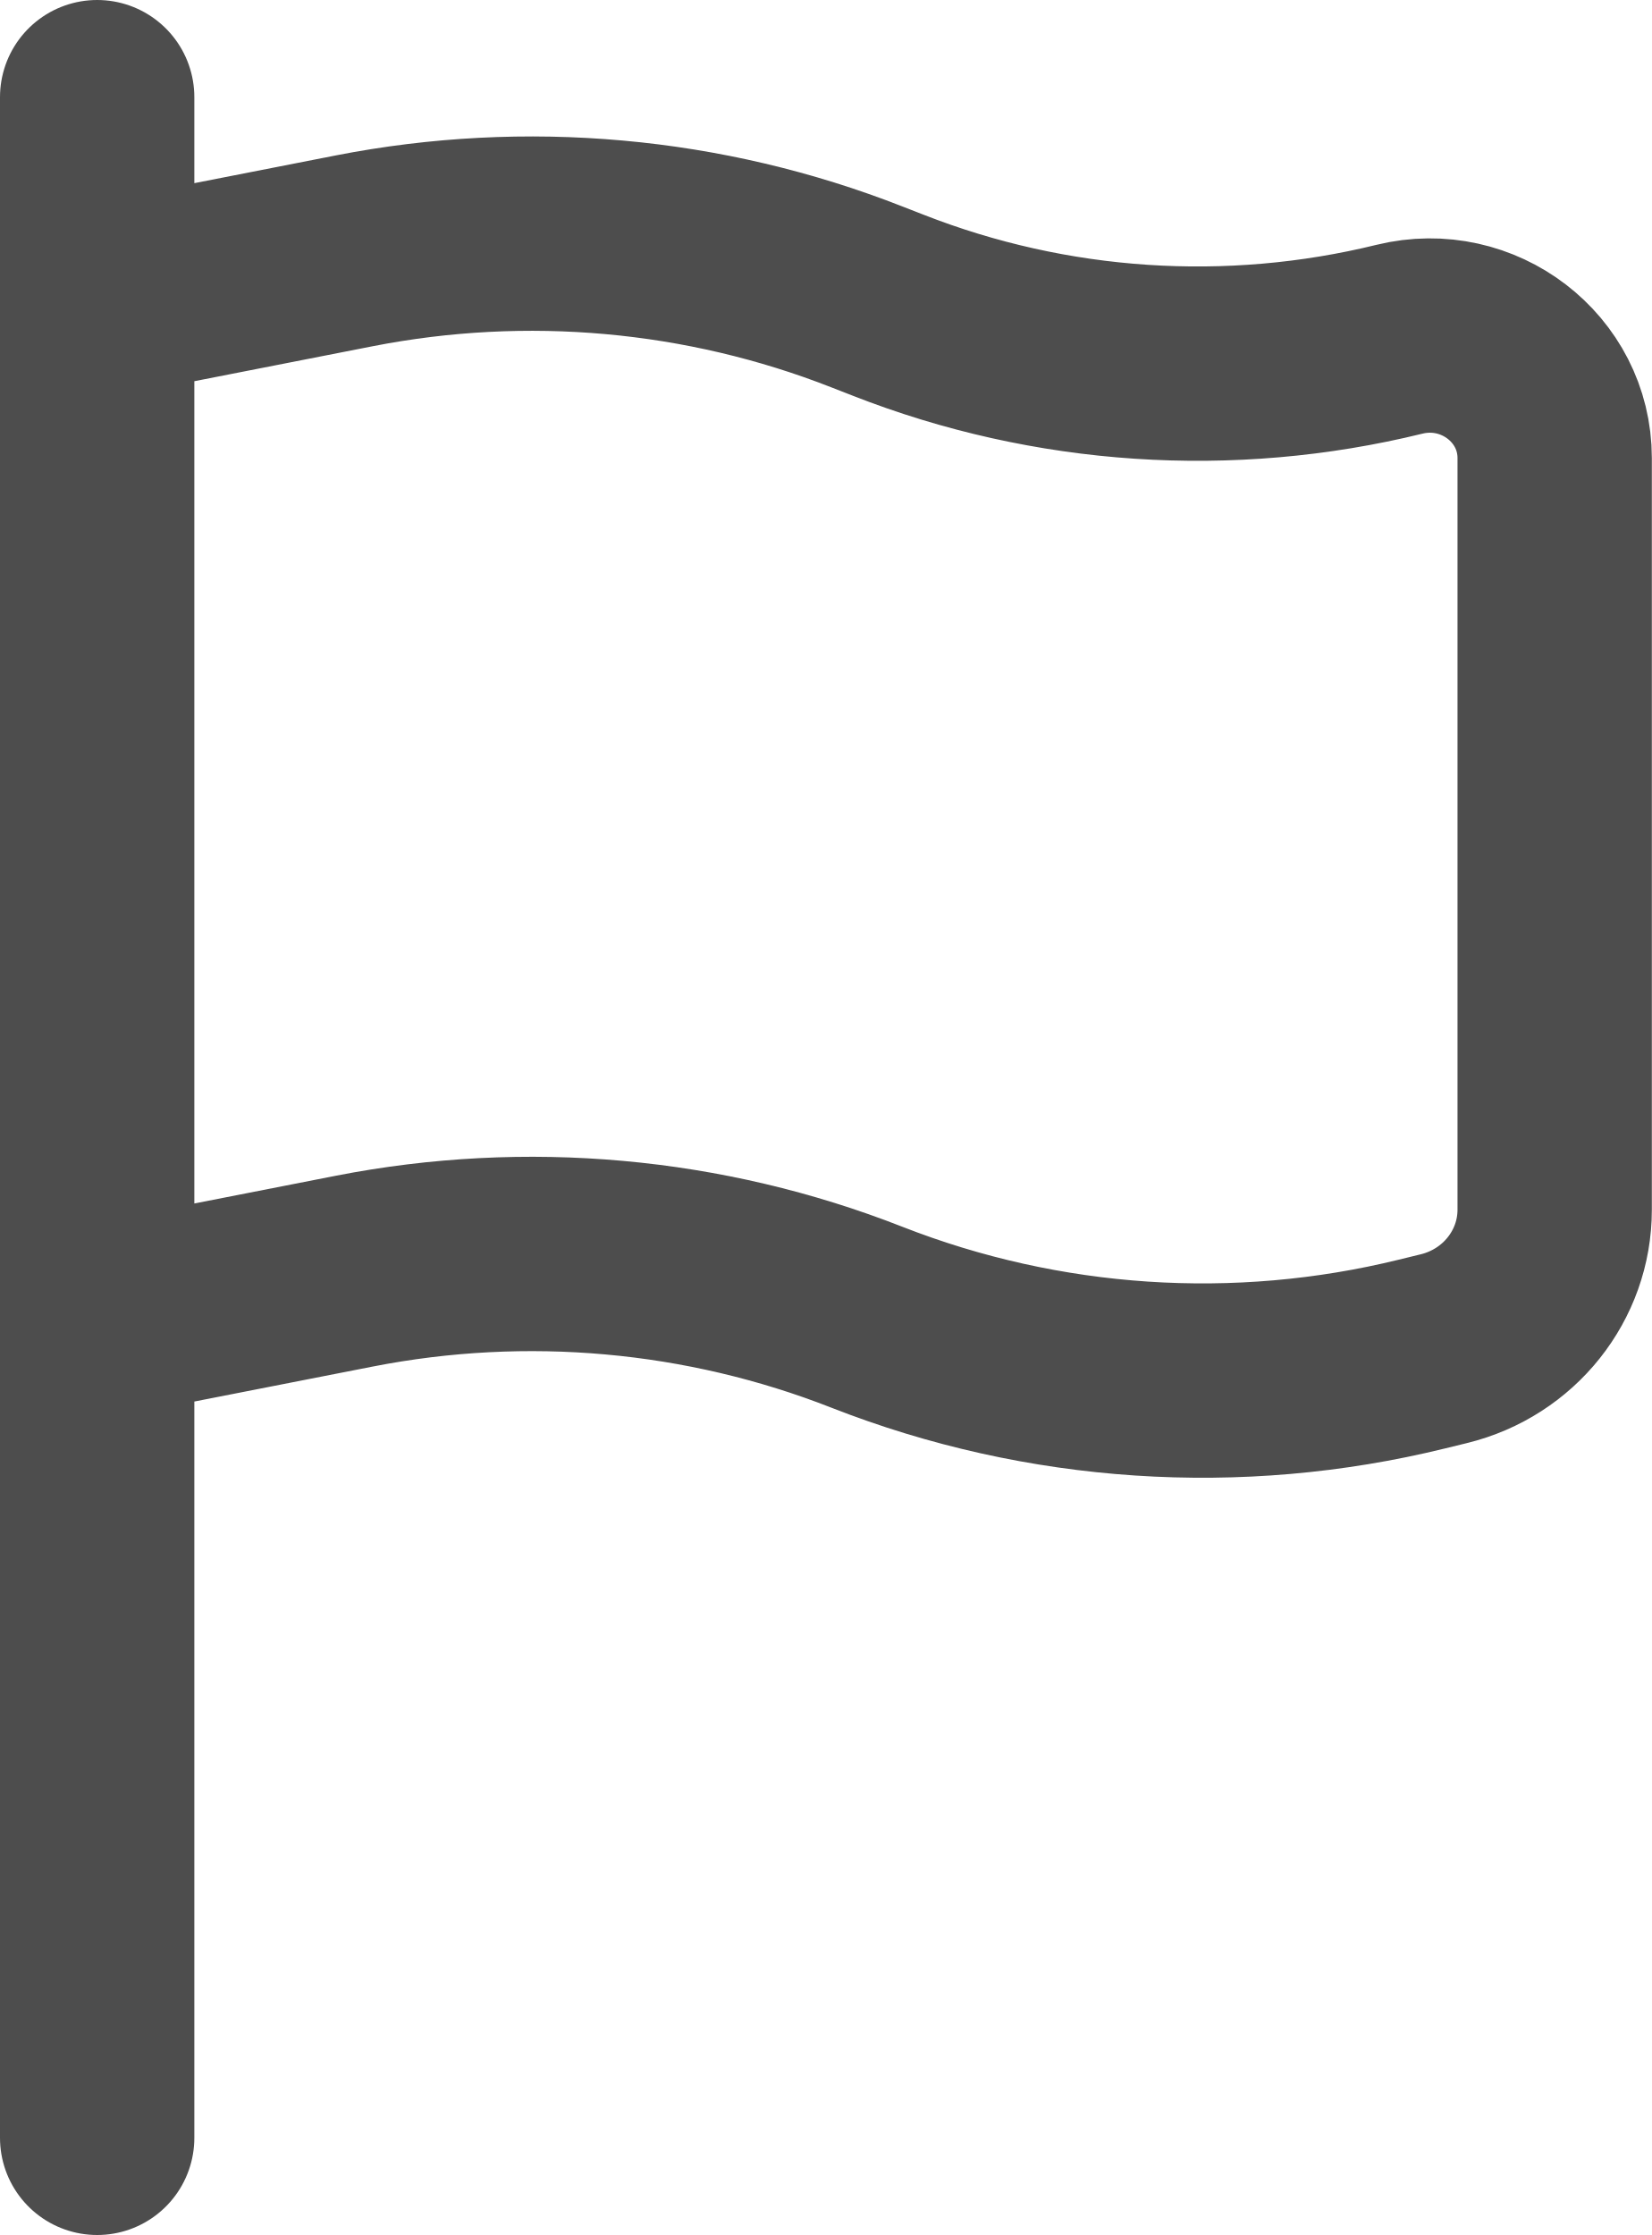
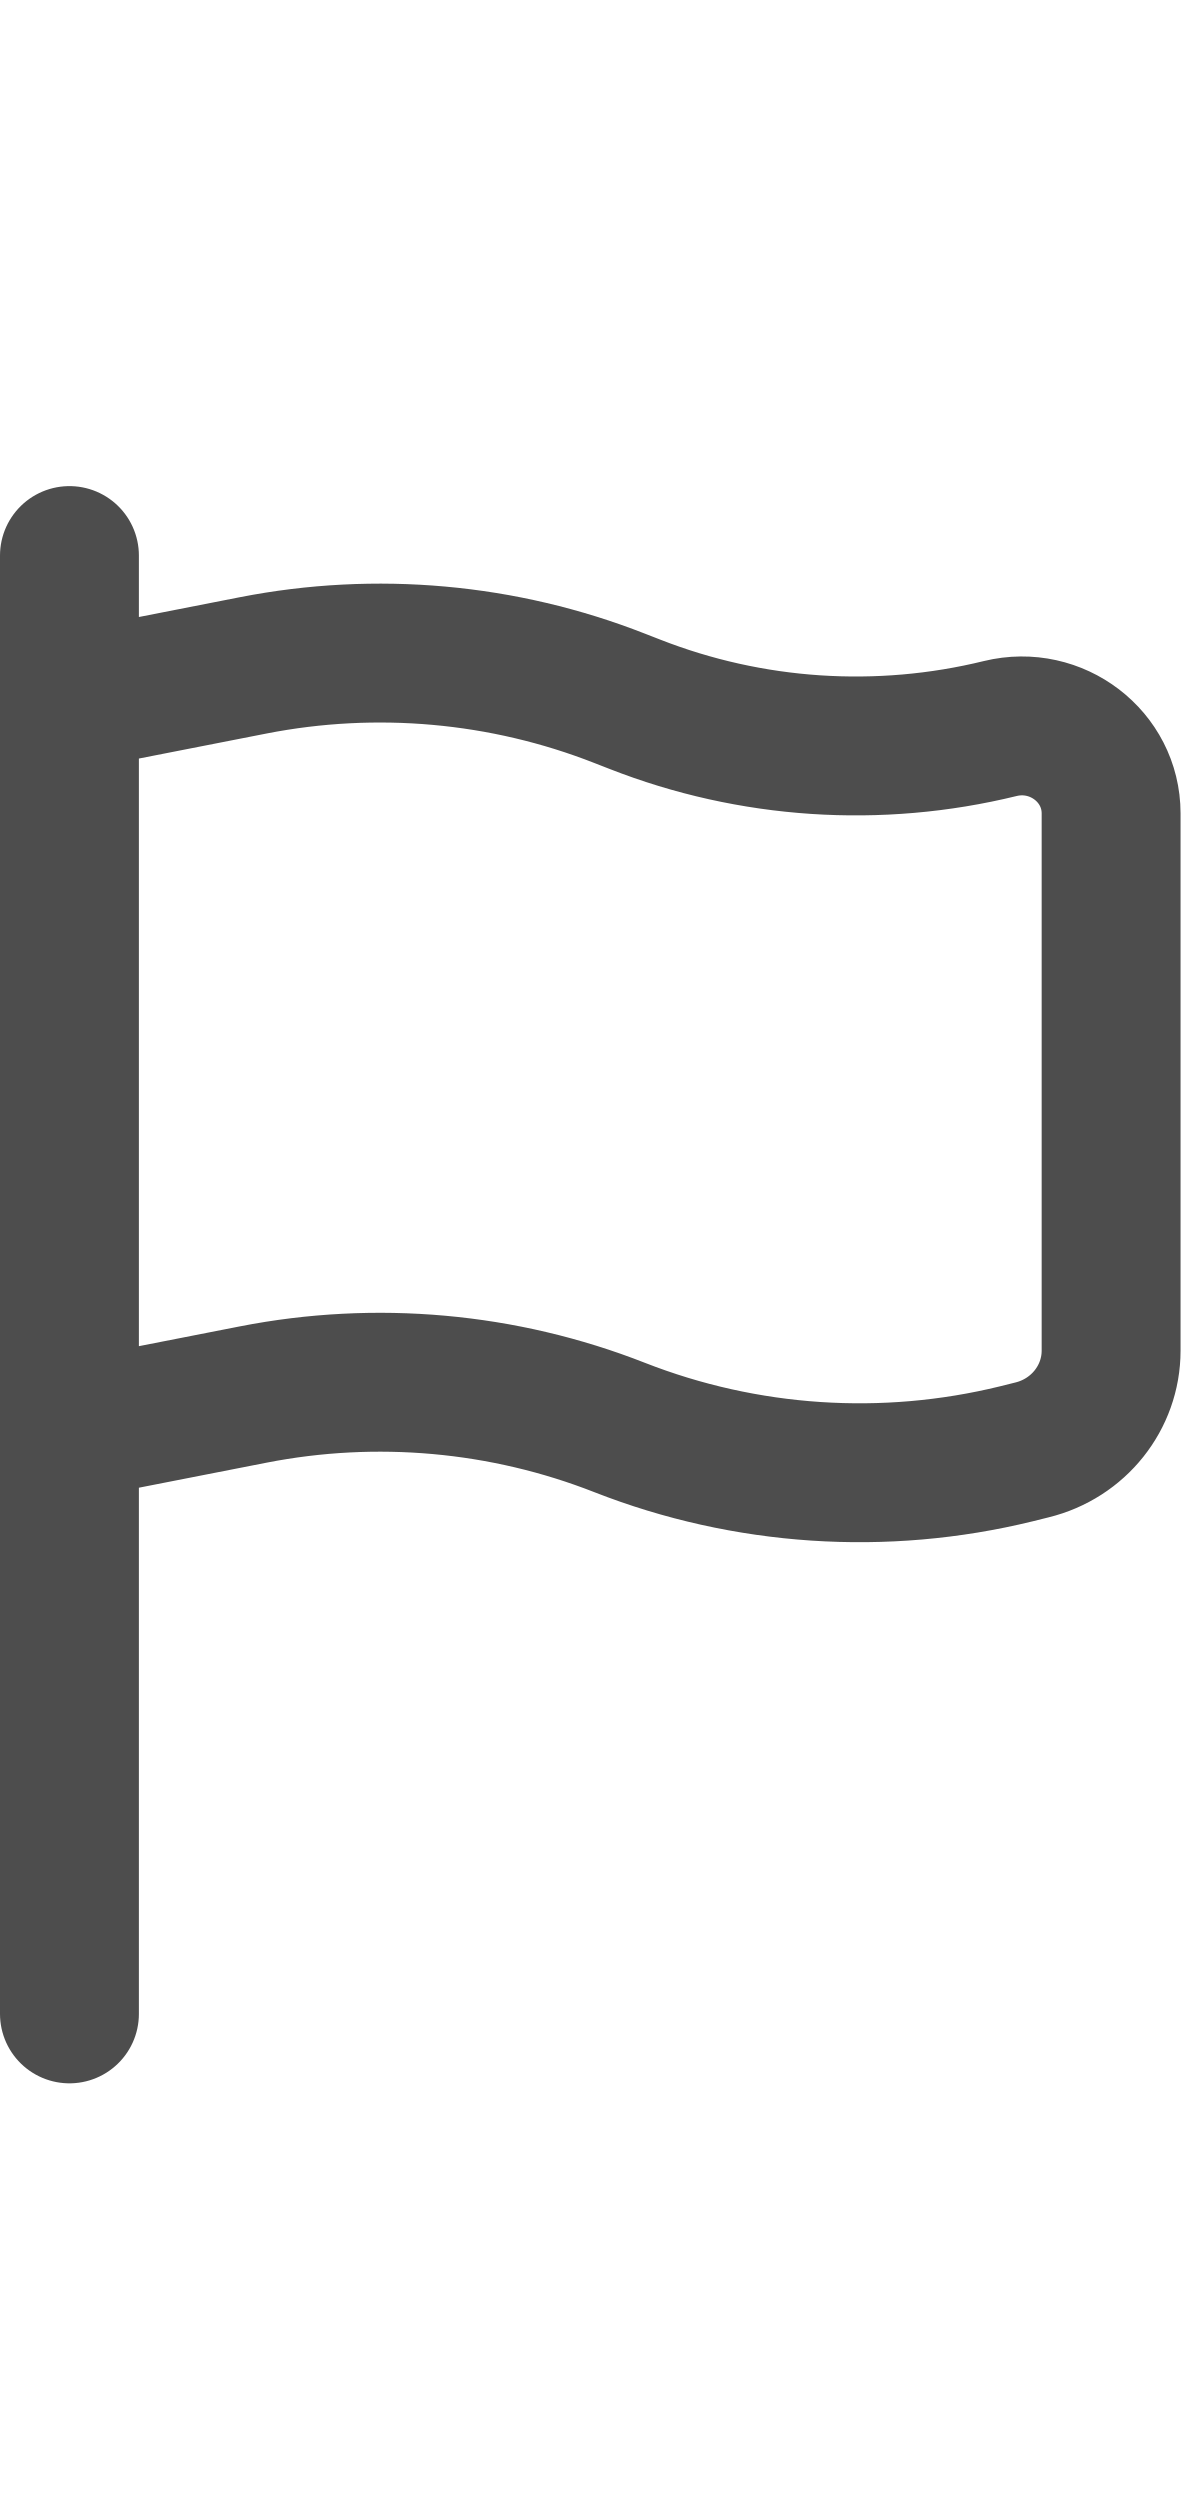
- <svg xmlns="http://www.w3.org/2000/svg" width="17" height="23" viewBox="0 0 17 23" fill="none">
-   <path d="M1 22V13.6M1 13.6V3.1M1 13.6L3.647 13.081C5.416 12.735 7.249 12.899 8.923 13.556C10.738 14.267 12.735 14.4 14.631 13.935L14.86 13.879C15.53 13.715 16 13.125 16 12.449V4.714C16 3.894 15.214 3.293 14.403 3.491C12.655 3.92 10.814 3.797 9.141 3.141L8.923 3.056C7.249 2.399 5.416 2.235 3.647 2.581L1 3.1M1 3.1V1" stroke="#4D4D4D" stroke-width="2" stroke-linecap="round" />
+ <svg xmlns="http://www.w3.org/2000/svg" width="17" height="36" viewBox="0 0 17 36" fill="none">
+   <path d="M1 29V20.6M1 20.6V10.1M1 20.6L3.647 20.081C5.416 19.735 7.249 19.899 8.923 20.556C10.738 21.267 12.735 21.4 14.631 20.936L14.86 20.879C15.53 20.715 16 20.125 16 19.449V11.713C16 10.894 15.214 10.293 14.403 10.491C12.655 10.919 10.814 10.797 9.141 10.141L8.923 10.056C7.249 9.399 5.416 9.235 3.647 9.581L1 10.1M1 10.1V8" stroke="#4D4D4D" stroke-width="2" stroke-linecap="round" />
</svg>
